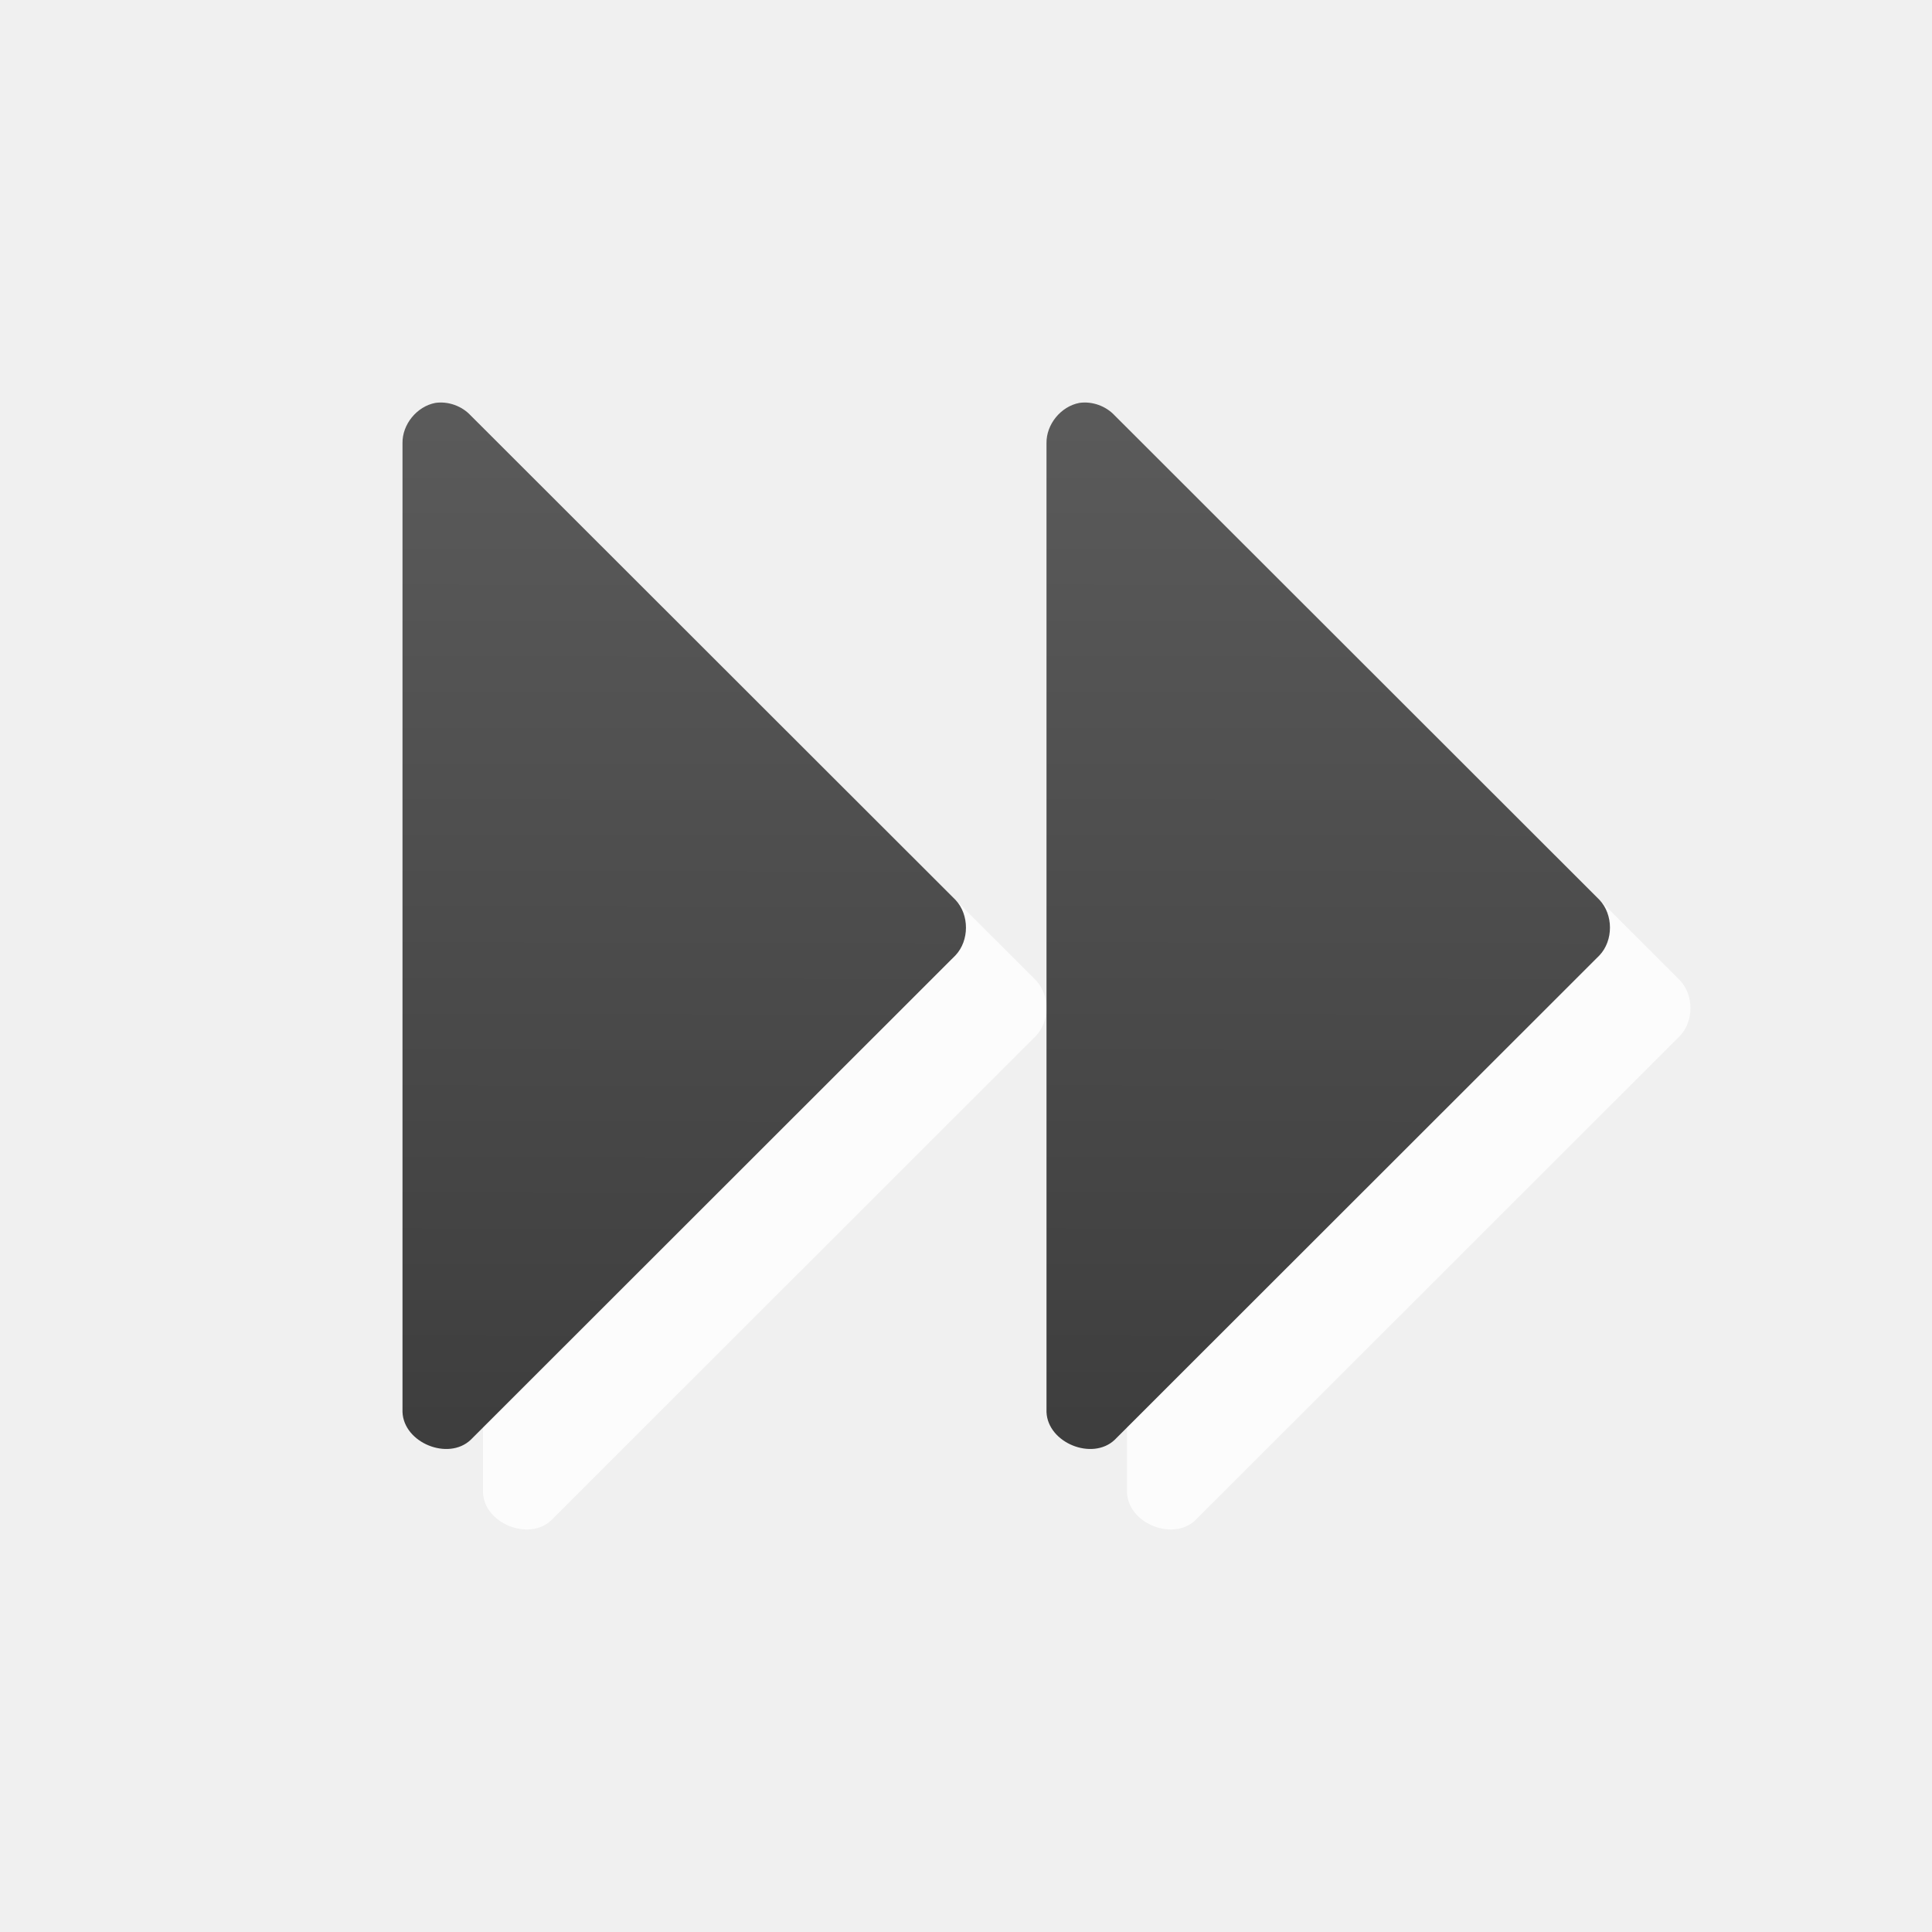
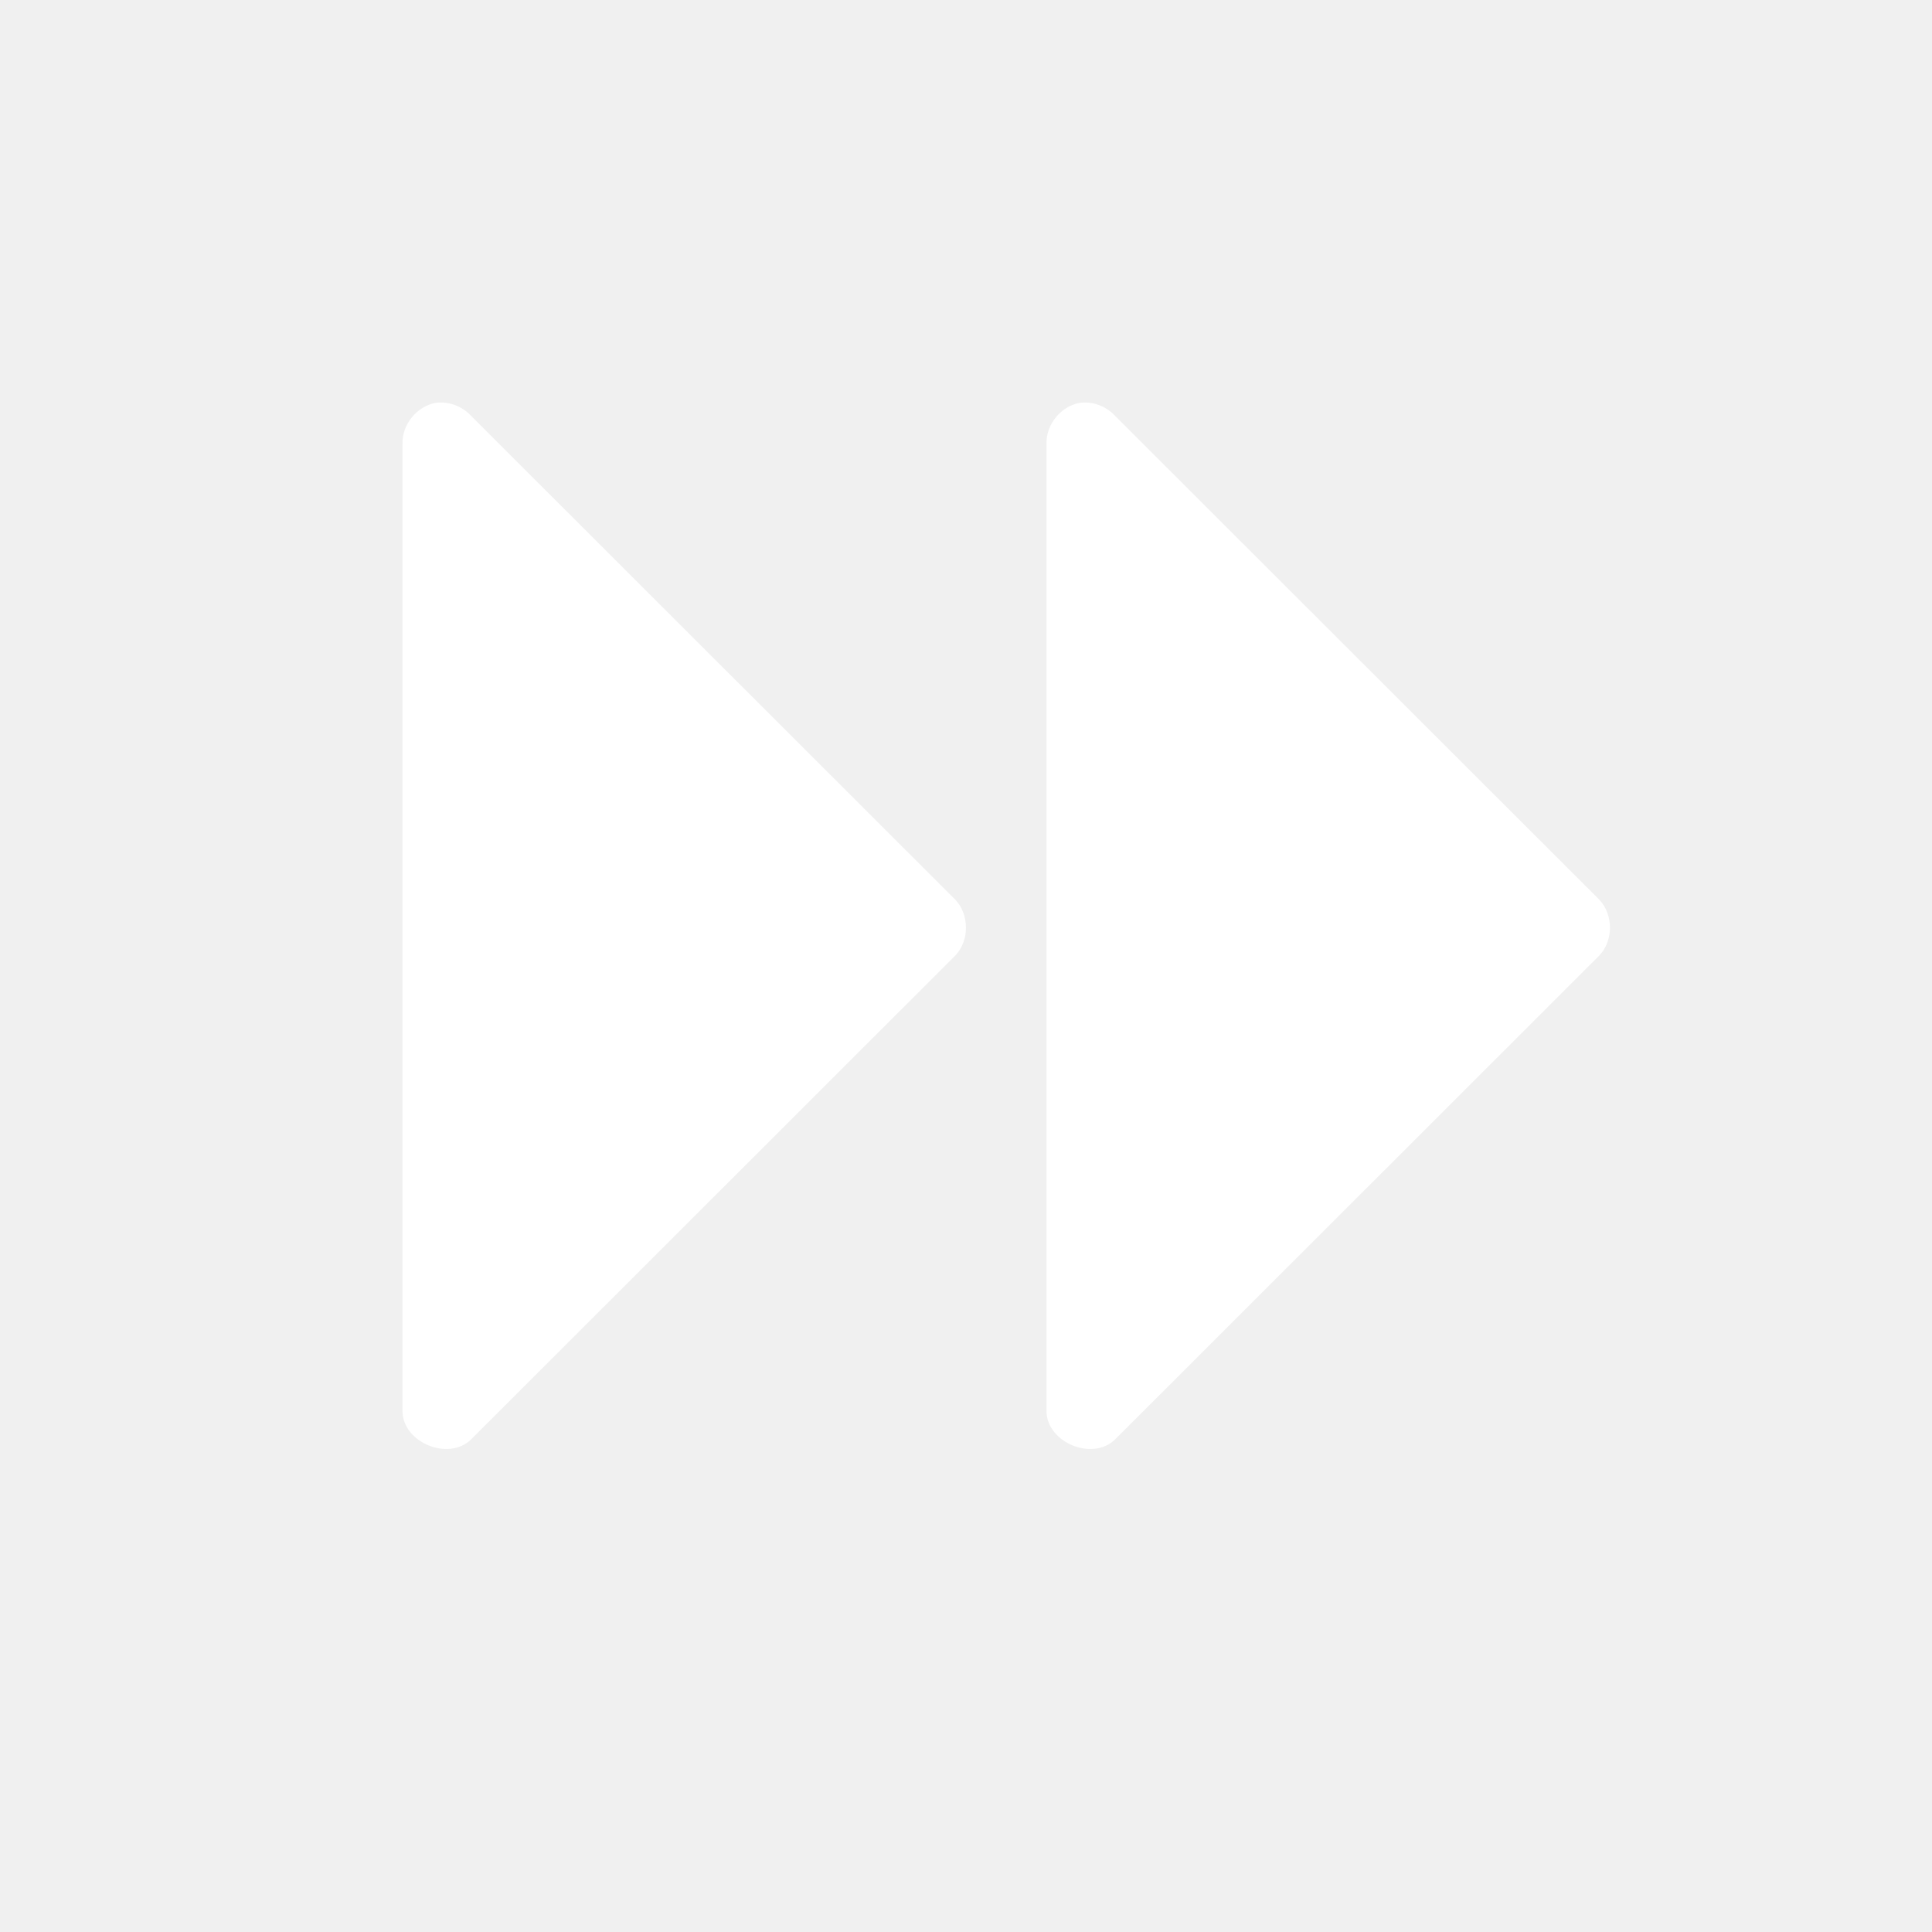
<svg xmlns="http://www.w3.org/2000/svg" xmlns:xlink="http://www.w3.org/1999/xlink" width="24" height="24" id="svg2985" version="1.1">
  <defs id="defs2987">
    <linearGradient id="linearGradient3764">
      <stop style="stop-color:#3b3b3b;stop-opacity:1;" offset="0" id="stop3766" />
      <stop style="stop-color:#5d5d5d;stop-opacity:1;" offset="1" id="stop3768" />
    </linearGradient>
    <linearGradient xlink:href="#linearGradient3764" id="linearGradient3770" x1="8.322" y1="10.987" x2="8.674" y2="-4.068" gradientUnits="userSpaceOnUse" />
    <linearGradient xlink:href="#linearGradient3764" id="linearGradient3778" x1="8.322" y1="10.987" x2="8.674" y2="-4.068" gradientUnits="userSpaceOnUse" />
    <linearGradient xlink:href="#linearGradient3764" id="linearGradient3782" gradientUnits="userSpaceOnUse" x1="8.322" y1="10.987" x2="8.674" y2="-4.068" gradientTransform="translate(0,-20)" />
    <linearGradient xlink:href="#linearGradient3764" id="linearGradient3784" gradientUnits="userSpaceOnUse" x1="8.322" y1="10.987" x2="8.674" y2="-4.068" gradientTransform="translate(0,-20)" />
    <linearGradient xlink:href="#linearGradient3764" id="linearGradient3790" gradientUnits="userSpaceOnUse" x1="8.322" y1="10.987" x2="8.352" y2="-4.068" gradientTransform="matrix(-1,0,0,1,26.97395,0)" />
-     <linearGradient xlink:href="#linearGradient3764" id="linearGradient3800" gradientUnits="userSpaceOnUse" gradientTransform="matrix(1.003715,0,0,1.002919,-3.029721,0.01341199)" x1="8.322" y1="10.987" x2="8.352" y2="-4.068" />
-     <linearGradient xlink:href="#linearGradient3764" id="linearGradient2999" gradientUnits="userSpaceOnUse" gradientTransform="matrix(1.003715,0,0,1.002919,4.970279,0.01341199)" x1="8.322" y1="10.987" x2="8.352" y2="-4.068" />
  </defs>
  <g id="layer1" transform="translate(0,8)">
-     <path style="font-size:medium;font-style:normal;font-variant:normal;font-weight:normal;font-stretch:normal;text-indent:0;text-align:start;text-decoration:none;line-height:normal;letter-spacing:normal;word-spacing:normal;text-transform:none;direction:ltr;block-progression:tb;writing-mode:lr-tb;text-anchor:start;baseline-shift:baseline;color:#000000;fill:#ffffff;fill-opacity:0.795;fill-rule:nonzero;stroke:none;stroke-width:1;marker:none;visibility:visible;display:inline;overflow:visible;enable-background:accumulate;font-family:Sans;-inkscape-font-specification:Sans" d="m 6.408,-1.995 c -0.23,0.044 -0.412,0.267 -0.408,0.501 l 0,12.035 c 0.015,0.383 0.569,0.608 0.847,0.345 L 12.869,4.868 c 0.174,-0.184 0.174,-0.505 0,-0.69 L 6.847,-1.839 C 6.737,-1.957 6.568,-2.018 6.408,-1.995 z" id="path3796" />
-     <path id="path3798" d="m 5.408,-2.995 c -0.23,0.044 -0.412,0.267 -0.408,0.501 l 0,12.035 c 0.015,0.383 0.569,0.608 0.847,0.345 L 11.869,3.868 c 0.174,-0.184 0.174,-0.505 0,-0.69 L 5.847,-2.839 C 5.737,-2.957 5.568,-3.018 5.408,-2.995 z" style="font-size:medium;font-style:normal;font-variant:normal;font-weight:normal;font-stretch:normal;text-indent:0;text-align:start;text-decoration:none;line-height:normal;letter-spacing:normal;word-spacing:normal;text-transform:none;direction:ltr;block-progression:tb;writing-mode:lr-tb;text-anchor:start;baseline-shift:baseline;color:#000000;fill:url(#linearGradient3800);fill-opacity:1;fill-rule:nonzero;stroke:none;stroke-width:1;marker:none;visibility:visible;display:inline;overflow:visible;enable-background:accumulate;font-family:Sans;-inkscape-font-specification:Sans" />
-     <path id="path2995" d="M 14.408,-1.995 C 14.178,-1.951 13.996,-1.728 14,-1.494 l 0,12.035 c 0.015,0.383 0.569,0.608 0.847,0.345 l 6.022,-6.018 c 0.174,-0.184 0.174,-0.505 0,-0.69 L 14.847,-1.839 C 14.737,-1.957 14.568,-2.018 14.408,-1.995 z" style="font-size:medium;font-style:normal;font-variant:normal;font-weight:normal;font-stretch:normal;text-indent:0;text-align:start;text-decoration:none;line-height:normal;letter-spacing:normal;word-spacing:normal;text-transform:none;direction:ltr;block-progression:tb;writing-mode:lr-tb;text-anchor:start;baseline-shift:baseline;color:#000000;fill:#ffffff;fill-opacity:0.795;fill-rule:nonzero;stroke:none;stroke-width:1;marker:none;visibility:visible;display:inline;overflow:visible;enable-background:accumulate;font-family:Sans;-inkscape-font-specification:Sans" />
-     <path style="font-size:medium;font-style:normal;font-variant:normal;font-weight:normal;font-stretch:normal;text-indent:0;text-align:start;text-decoration:none;line-height:normal;letter-spacing:normal;word-spacing:normal;text-transform:none;direction:ltr;block-progression:tb;writing-mode:lr-tb;text-anchor:start;baseline-shift:baseline;color:#000000;fill:url(#linearGradient2999);fill-opacity:1;fill-rule:nonzero;stroke:none;stroke-width:1;marker:none;visibility:visible;display:inline;overflow:visible;enable-background:accumulate;font-family:Sans;-inkscape-font-specification:Sans" d="M 13.408,-2.995 C 13.178,-2.951 12.996,-2.728 13,-2.494 L 13,9.541 c 0.015,0.383 0.569,0.608 0.847,0.345 l 6.022,-6.018 c 0.174,-0.184 0.174,-0.505 0,-0.69 L 13.847,-2.839 C 13.737,-2.957 13.568,-3.018 13.408,-2.995 z" id="path2997" />
+     <path id="path3798" d="m 5.408,-2.995 c -0.23,0.044 -0.412,0.267 -0.408,0.501 l 0,12.035 c 0.015,0.383 0.569,0.608 0.847,0.345 L 11.869,3.868 c 0.174,-0.184 0.174,-0.505 0,-0.69 L 5.847,-2.839 C 5.737,-2.957 5.568,-3.018 5.408,-2.995 z" style="font-size:medium;font-style:normal;font-variant:normal;font-weight:normal;font-stretch:normal;text-indent:0;text-align:start;text-decoration:none;line-height:normal;letter-spacing:normal;word-spacing:normal;text-transform:none;direction:ltr;block-progression:tb;writing-mode:lr-tb;text-anchor:start;baseline-shift:baseline;color:#000000;fill:#ffffff;fill-opacity:1;fill-rule:nonzero;stroke:none;stroke-width:1;marker:none;visibility:visible;display:inline;overflow:visible;enable-background:accumulate;font-family:Sans;-inkscape-font-specification:Sans" />
+     <path style="font-size:medium;font-style:normal;font-variant:normal;font-weight:normal;font-stretch:normal;text-indent:0;text-align:start;text-decoration:none;line-height:normal;letter-spacing:normal;word-spacing:normal;text-transform:none;direction:ltr;block-progression:tb;writing-mode:lr-tb;text-anchor:start;baseline-shift:baseline;color:#000000;fill:#ffffff;fill-opacity:1;fill-rule:nonzero;stroke:none;stroke-width:1;marker:none;visibility:visible;display:inline;overflow:visible;enable-background:accumulate;font-family:Sans;-inkscape-font-specification:Sans" d="M 13.408,-2.995 C 13.178,-2.951 12.996,-2.728 13,-2.494 L 13,9.541 c 0.015,0.383 0.569,0.608 0.847,0.345 l 6.022,-6.018 c 0.174,-0.184 0.174,-0.505 0,-0.69 L 13.847,-2.839 C 13.737,-2.957 13.568,-3.018 13.408,-2.995 z" id="path2997" />
  </g>
</svg>
